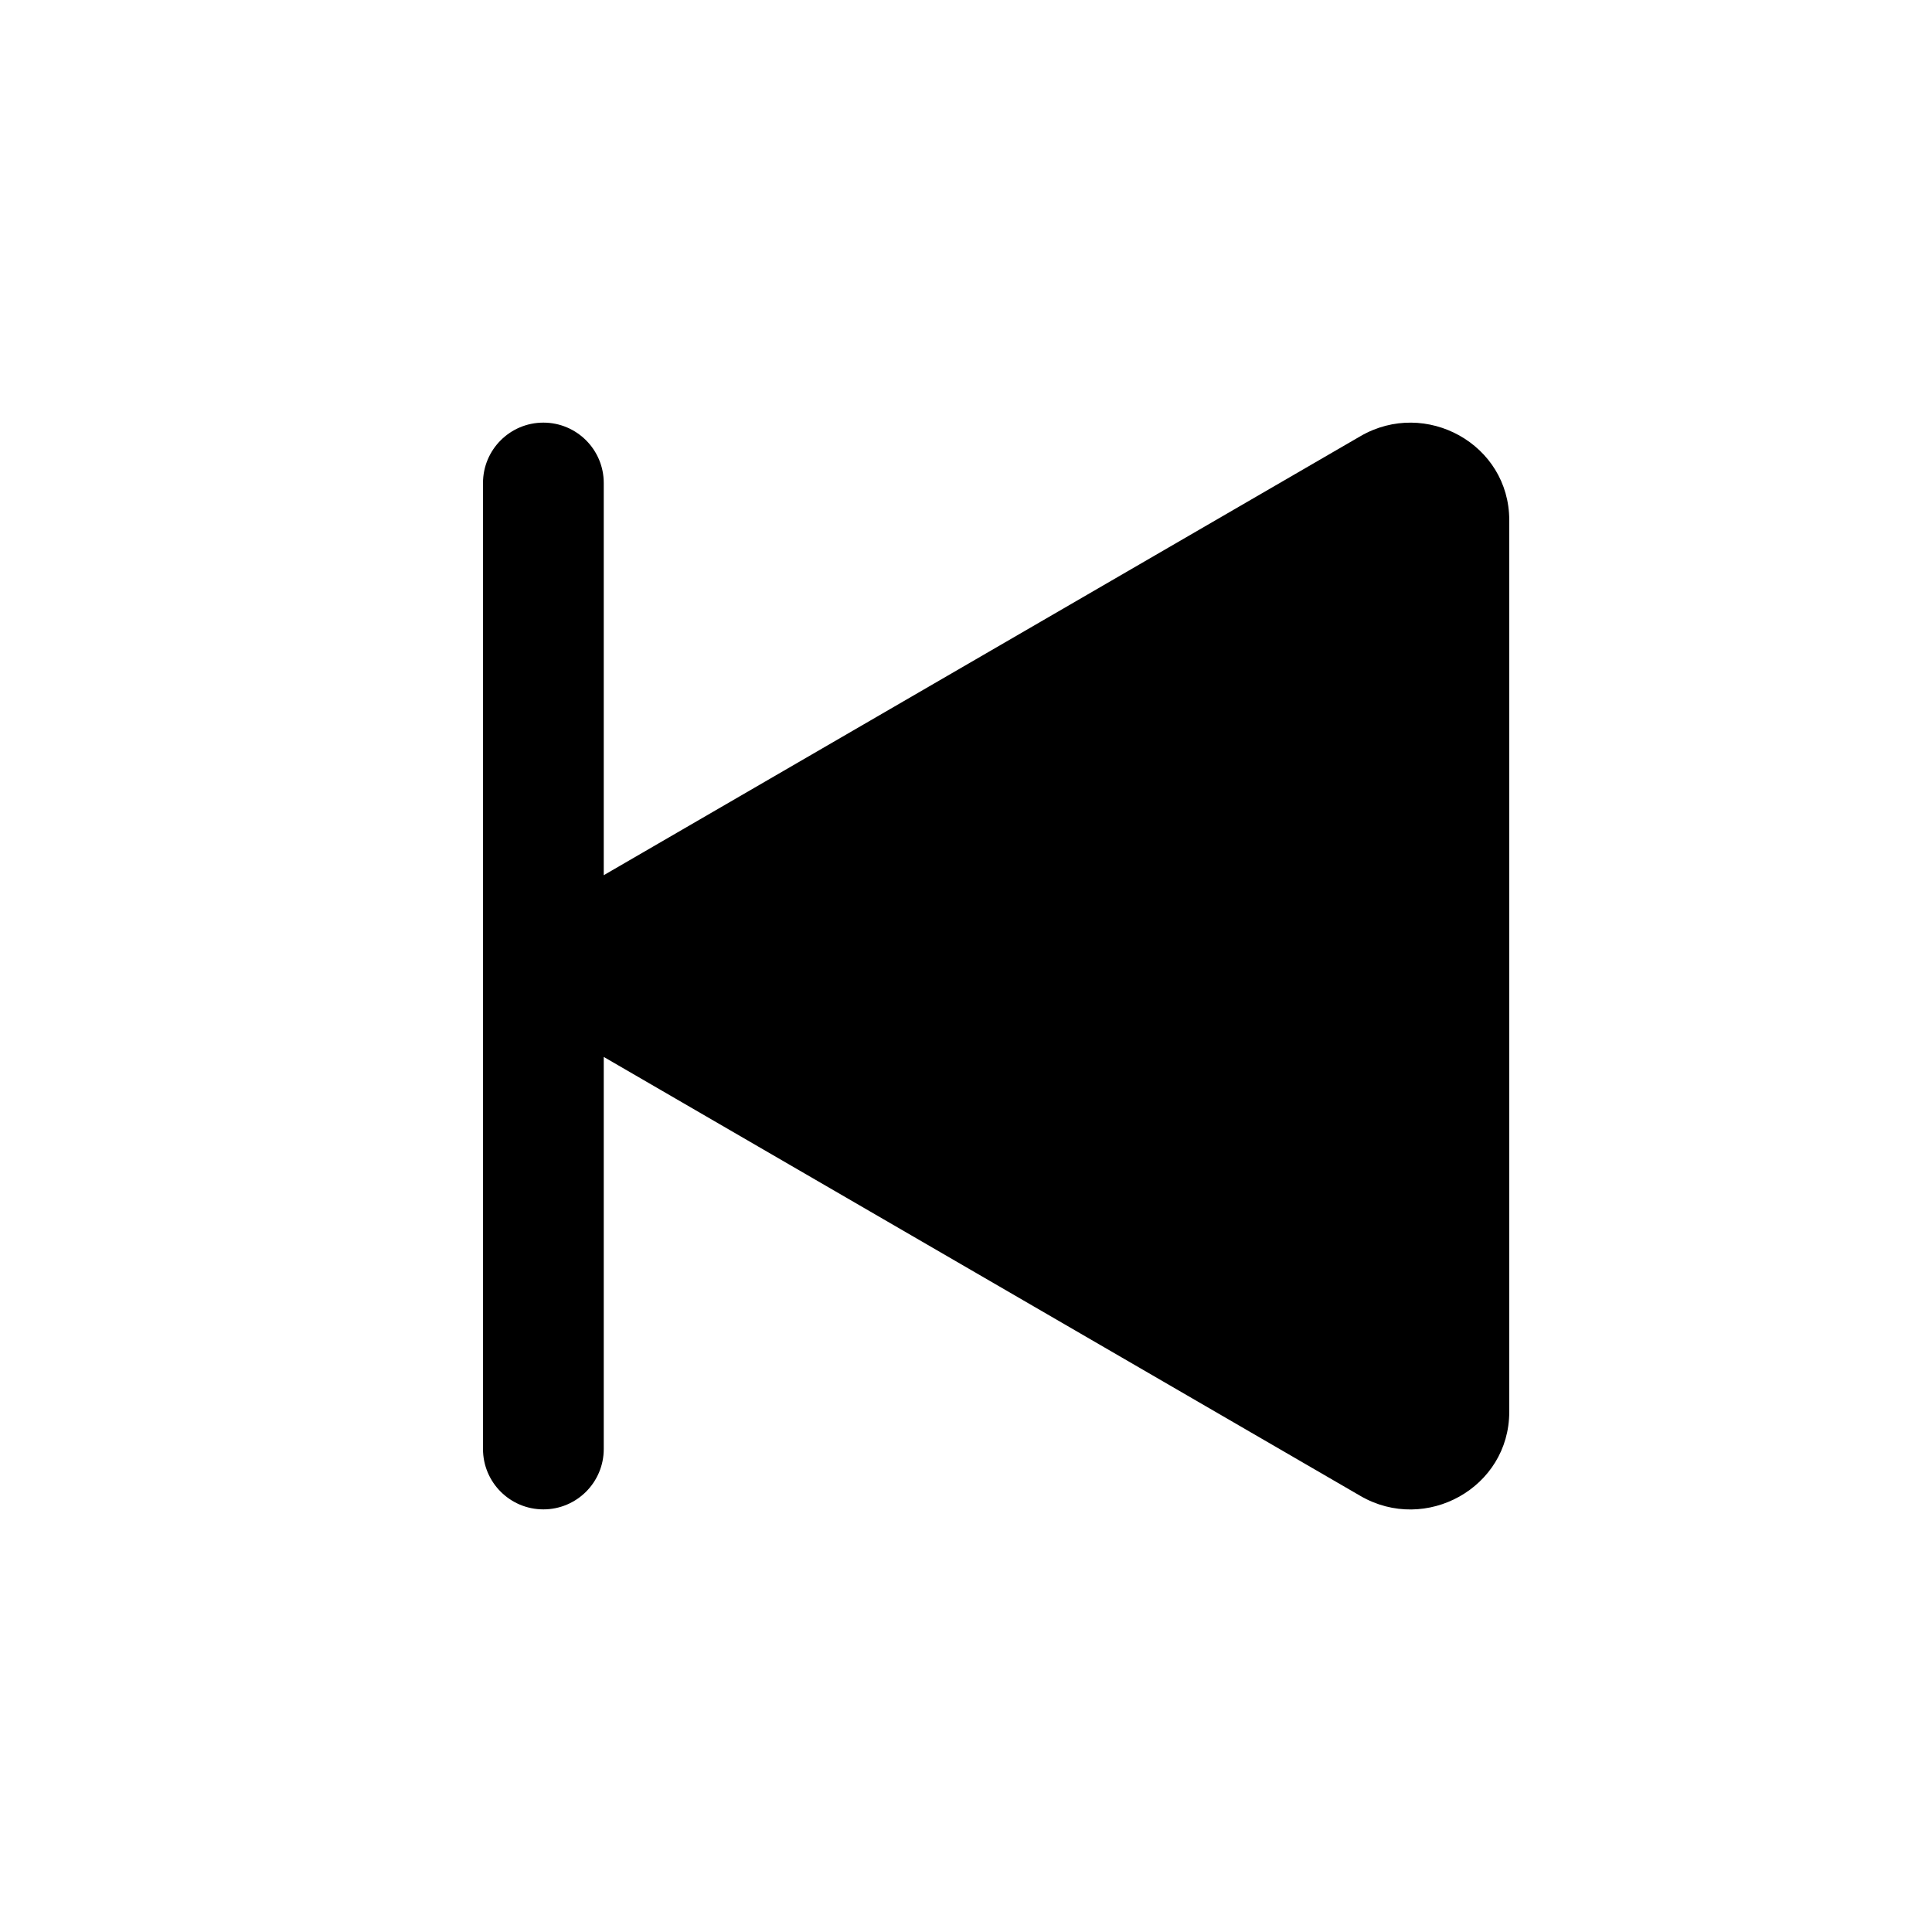
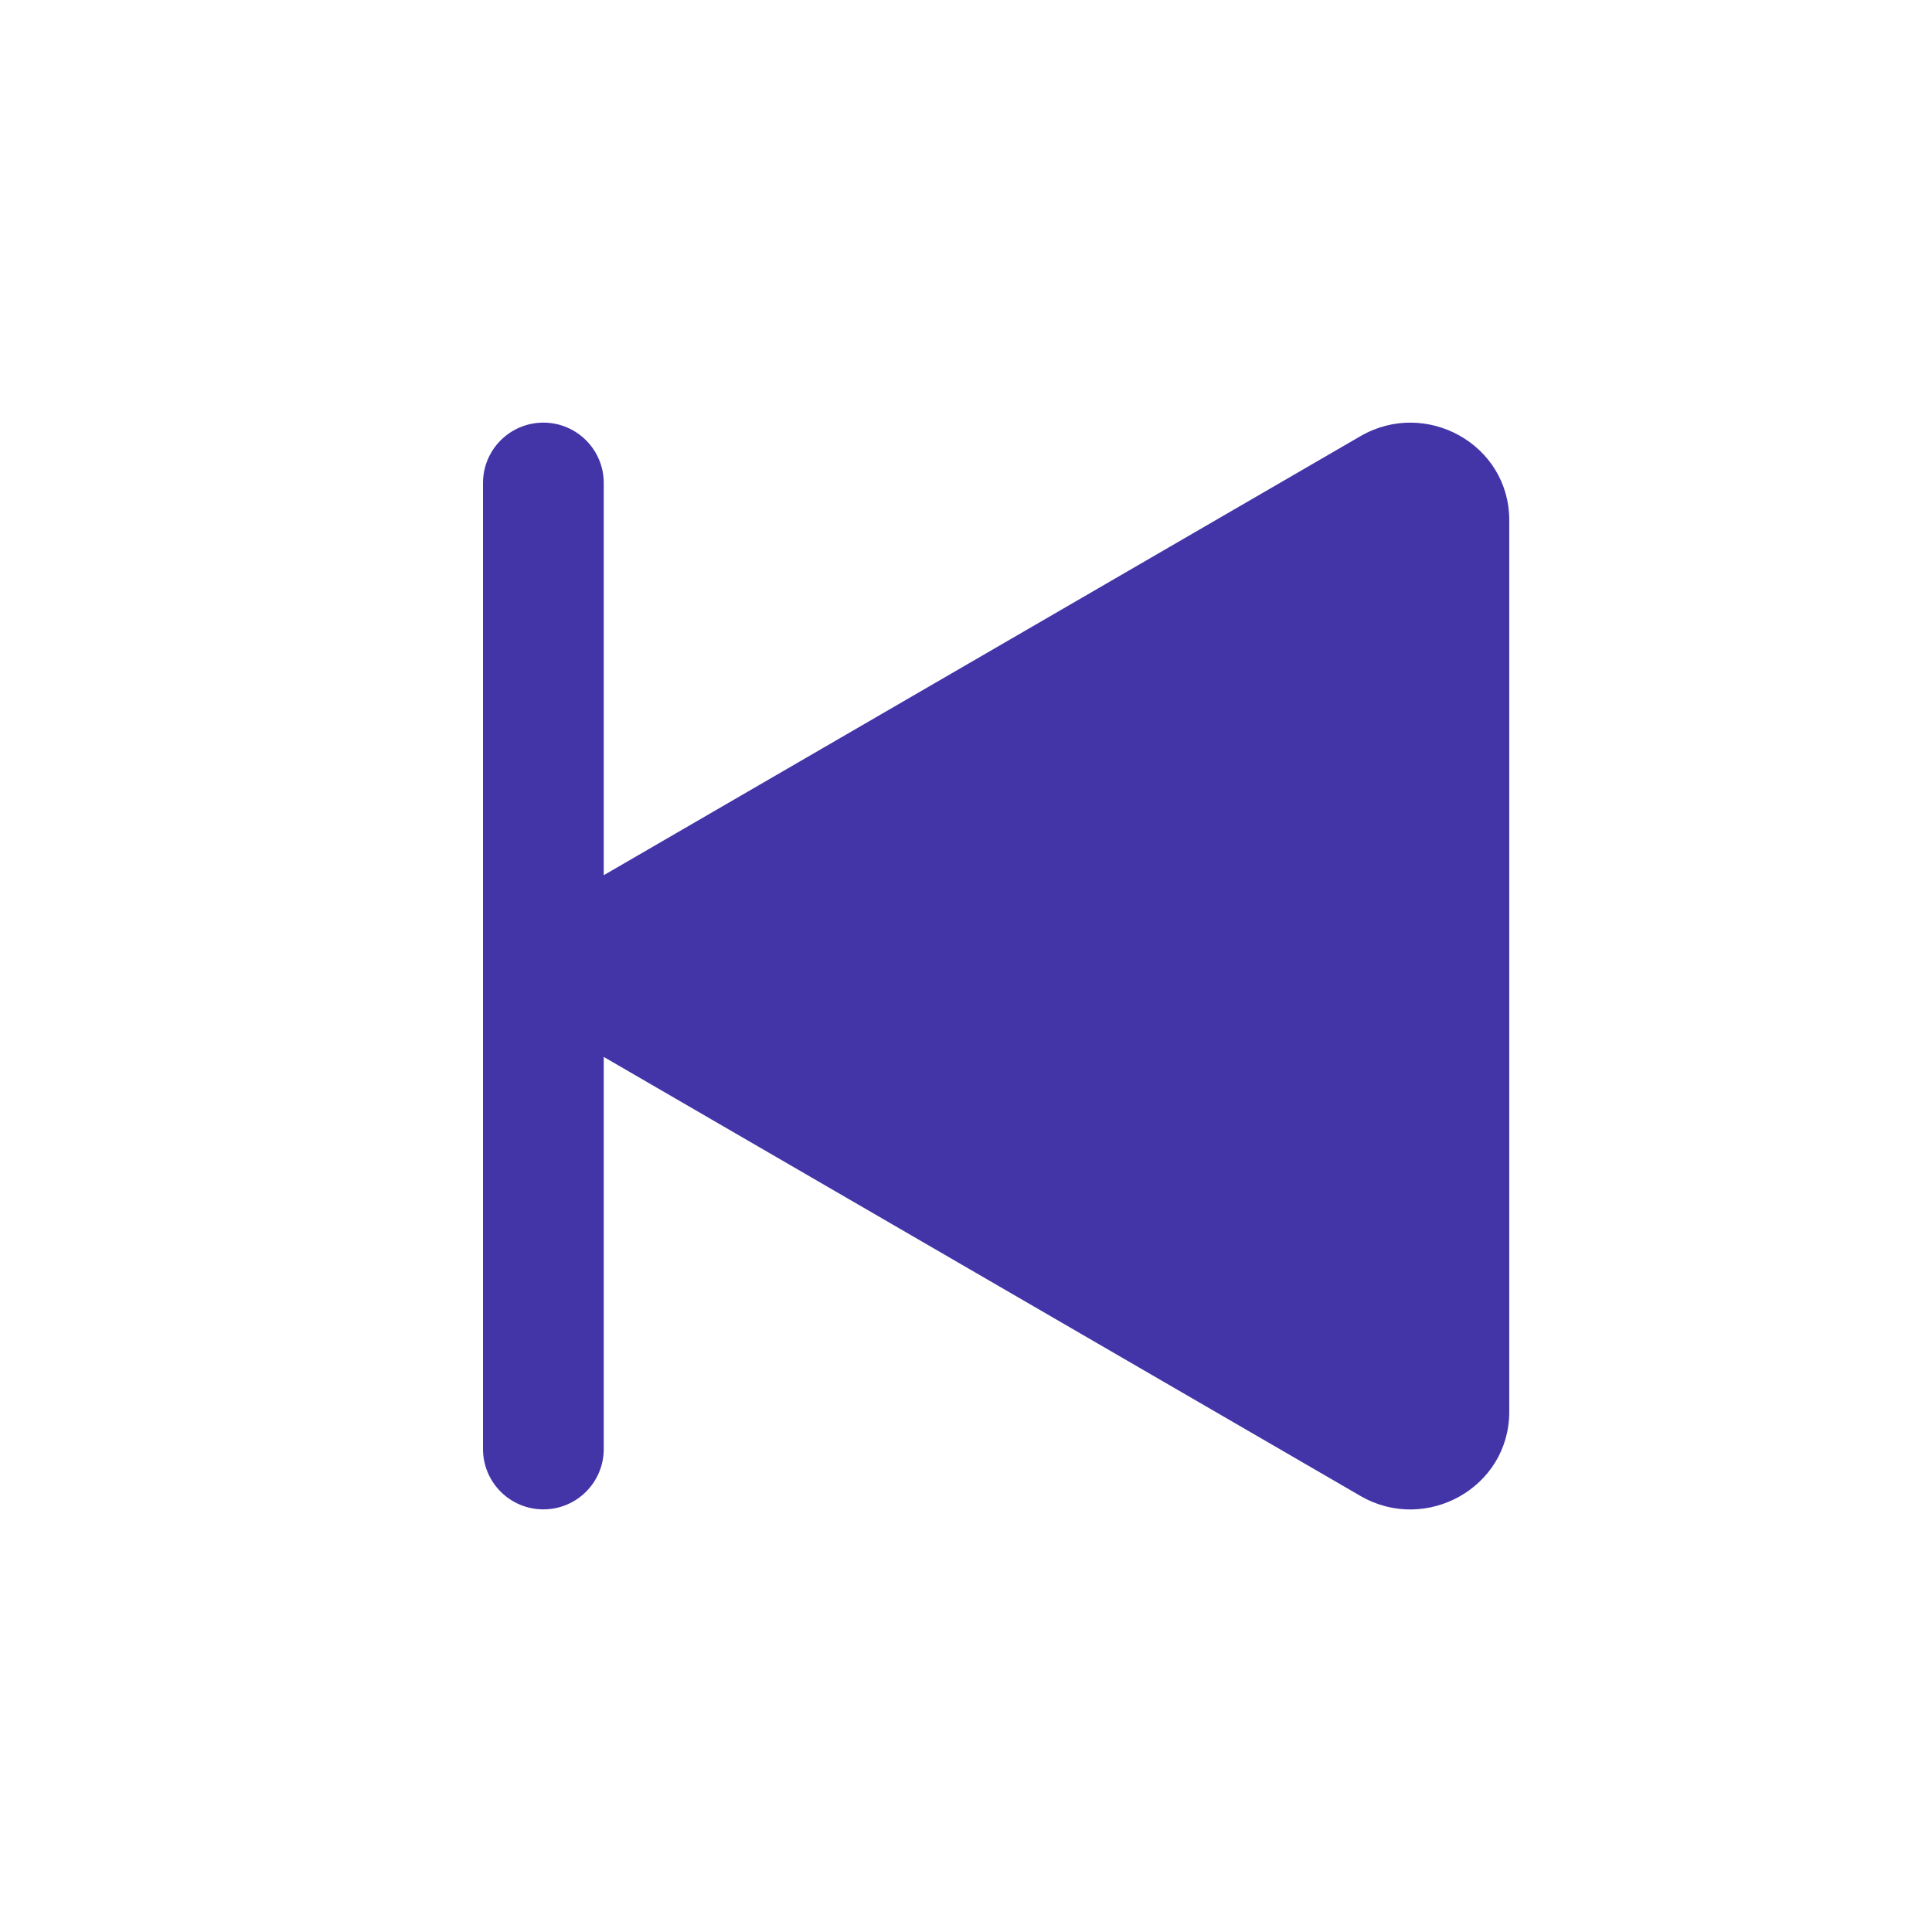
- <svg xmlns="http://www.w3.org/2000/svg" width="16" height="16" fill="currentColor" class="bi bi-skip-start-fill" viewBox="0 0 16 16">
+ <svg xmlns="http://www.w3.org/2000/svg" width="16" height="16" fill="#4335a7" class="bi bi-skip-start-fill" viewBox="0 0 16 16">
  <path d="M4 4a.5.5 0 0 1 1 0v3.248l6.267-3.636c.54-.313 1.232.066 1.232.696v7.384c0 .63-.692 1.01-1.232.697L5 8.753V12a.5.5 0 0 1-1 0z" />
</svg>
